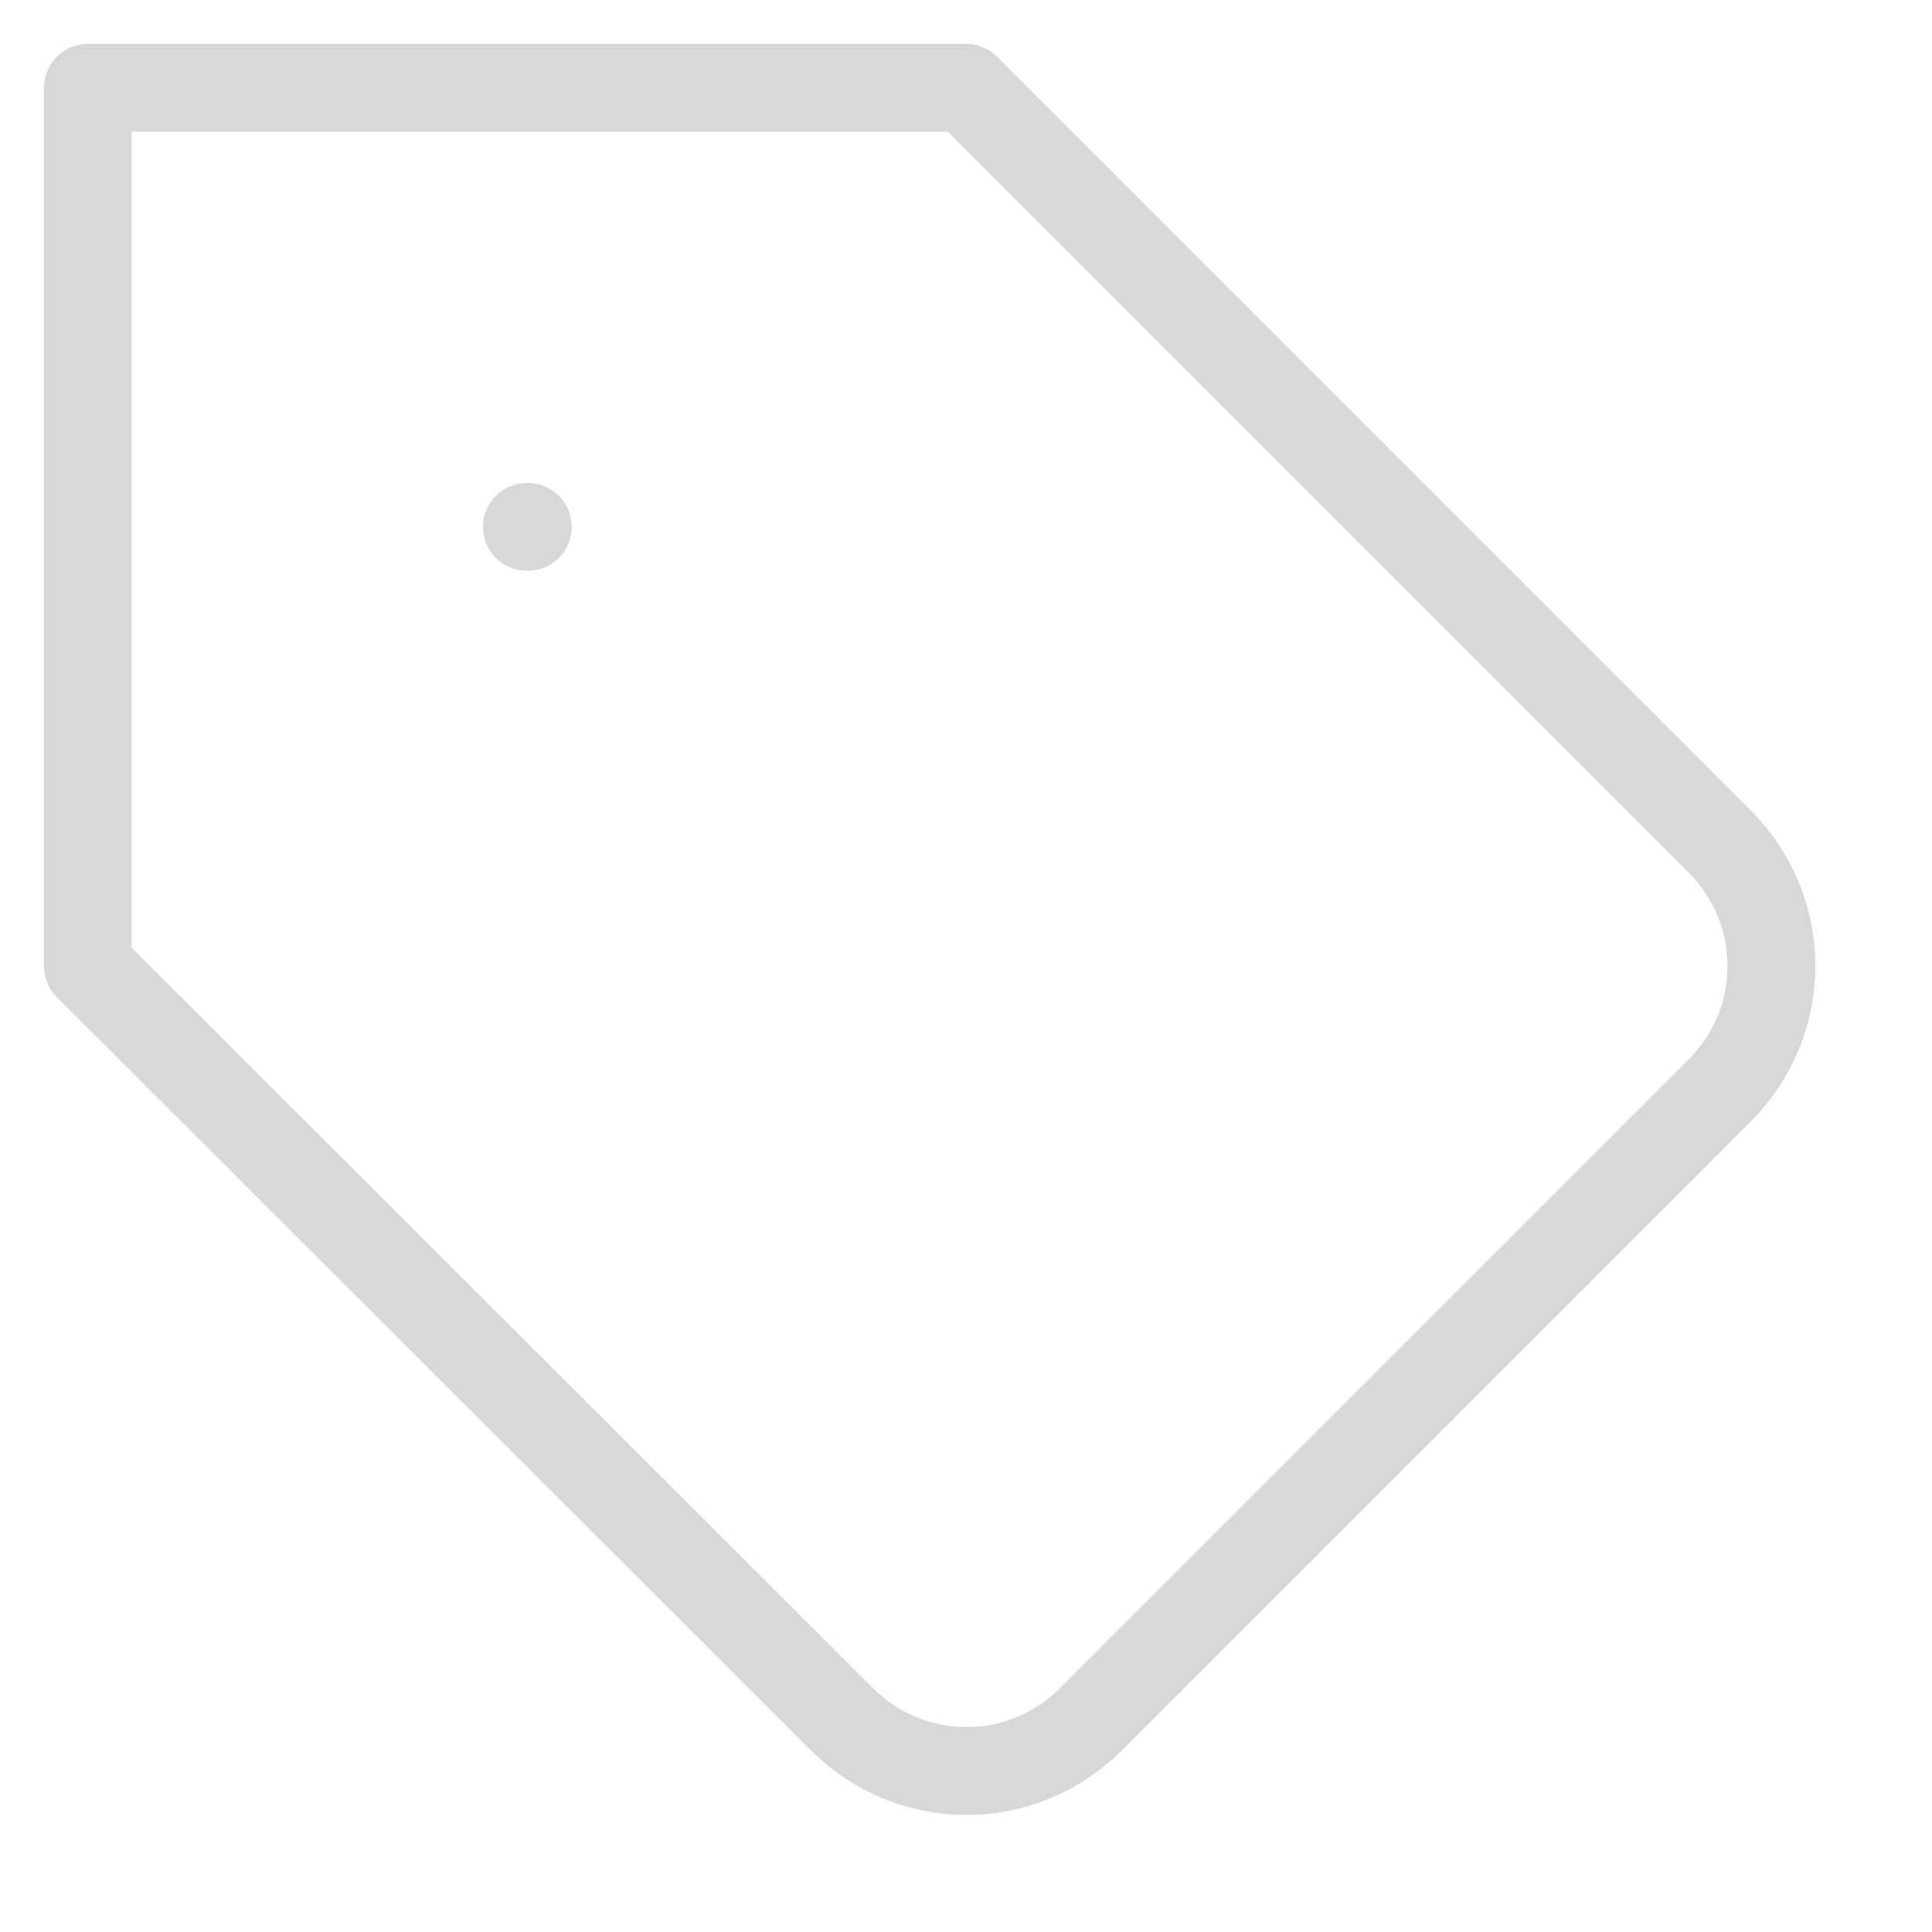
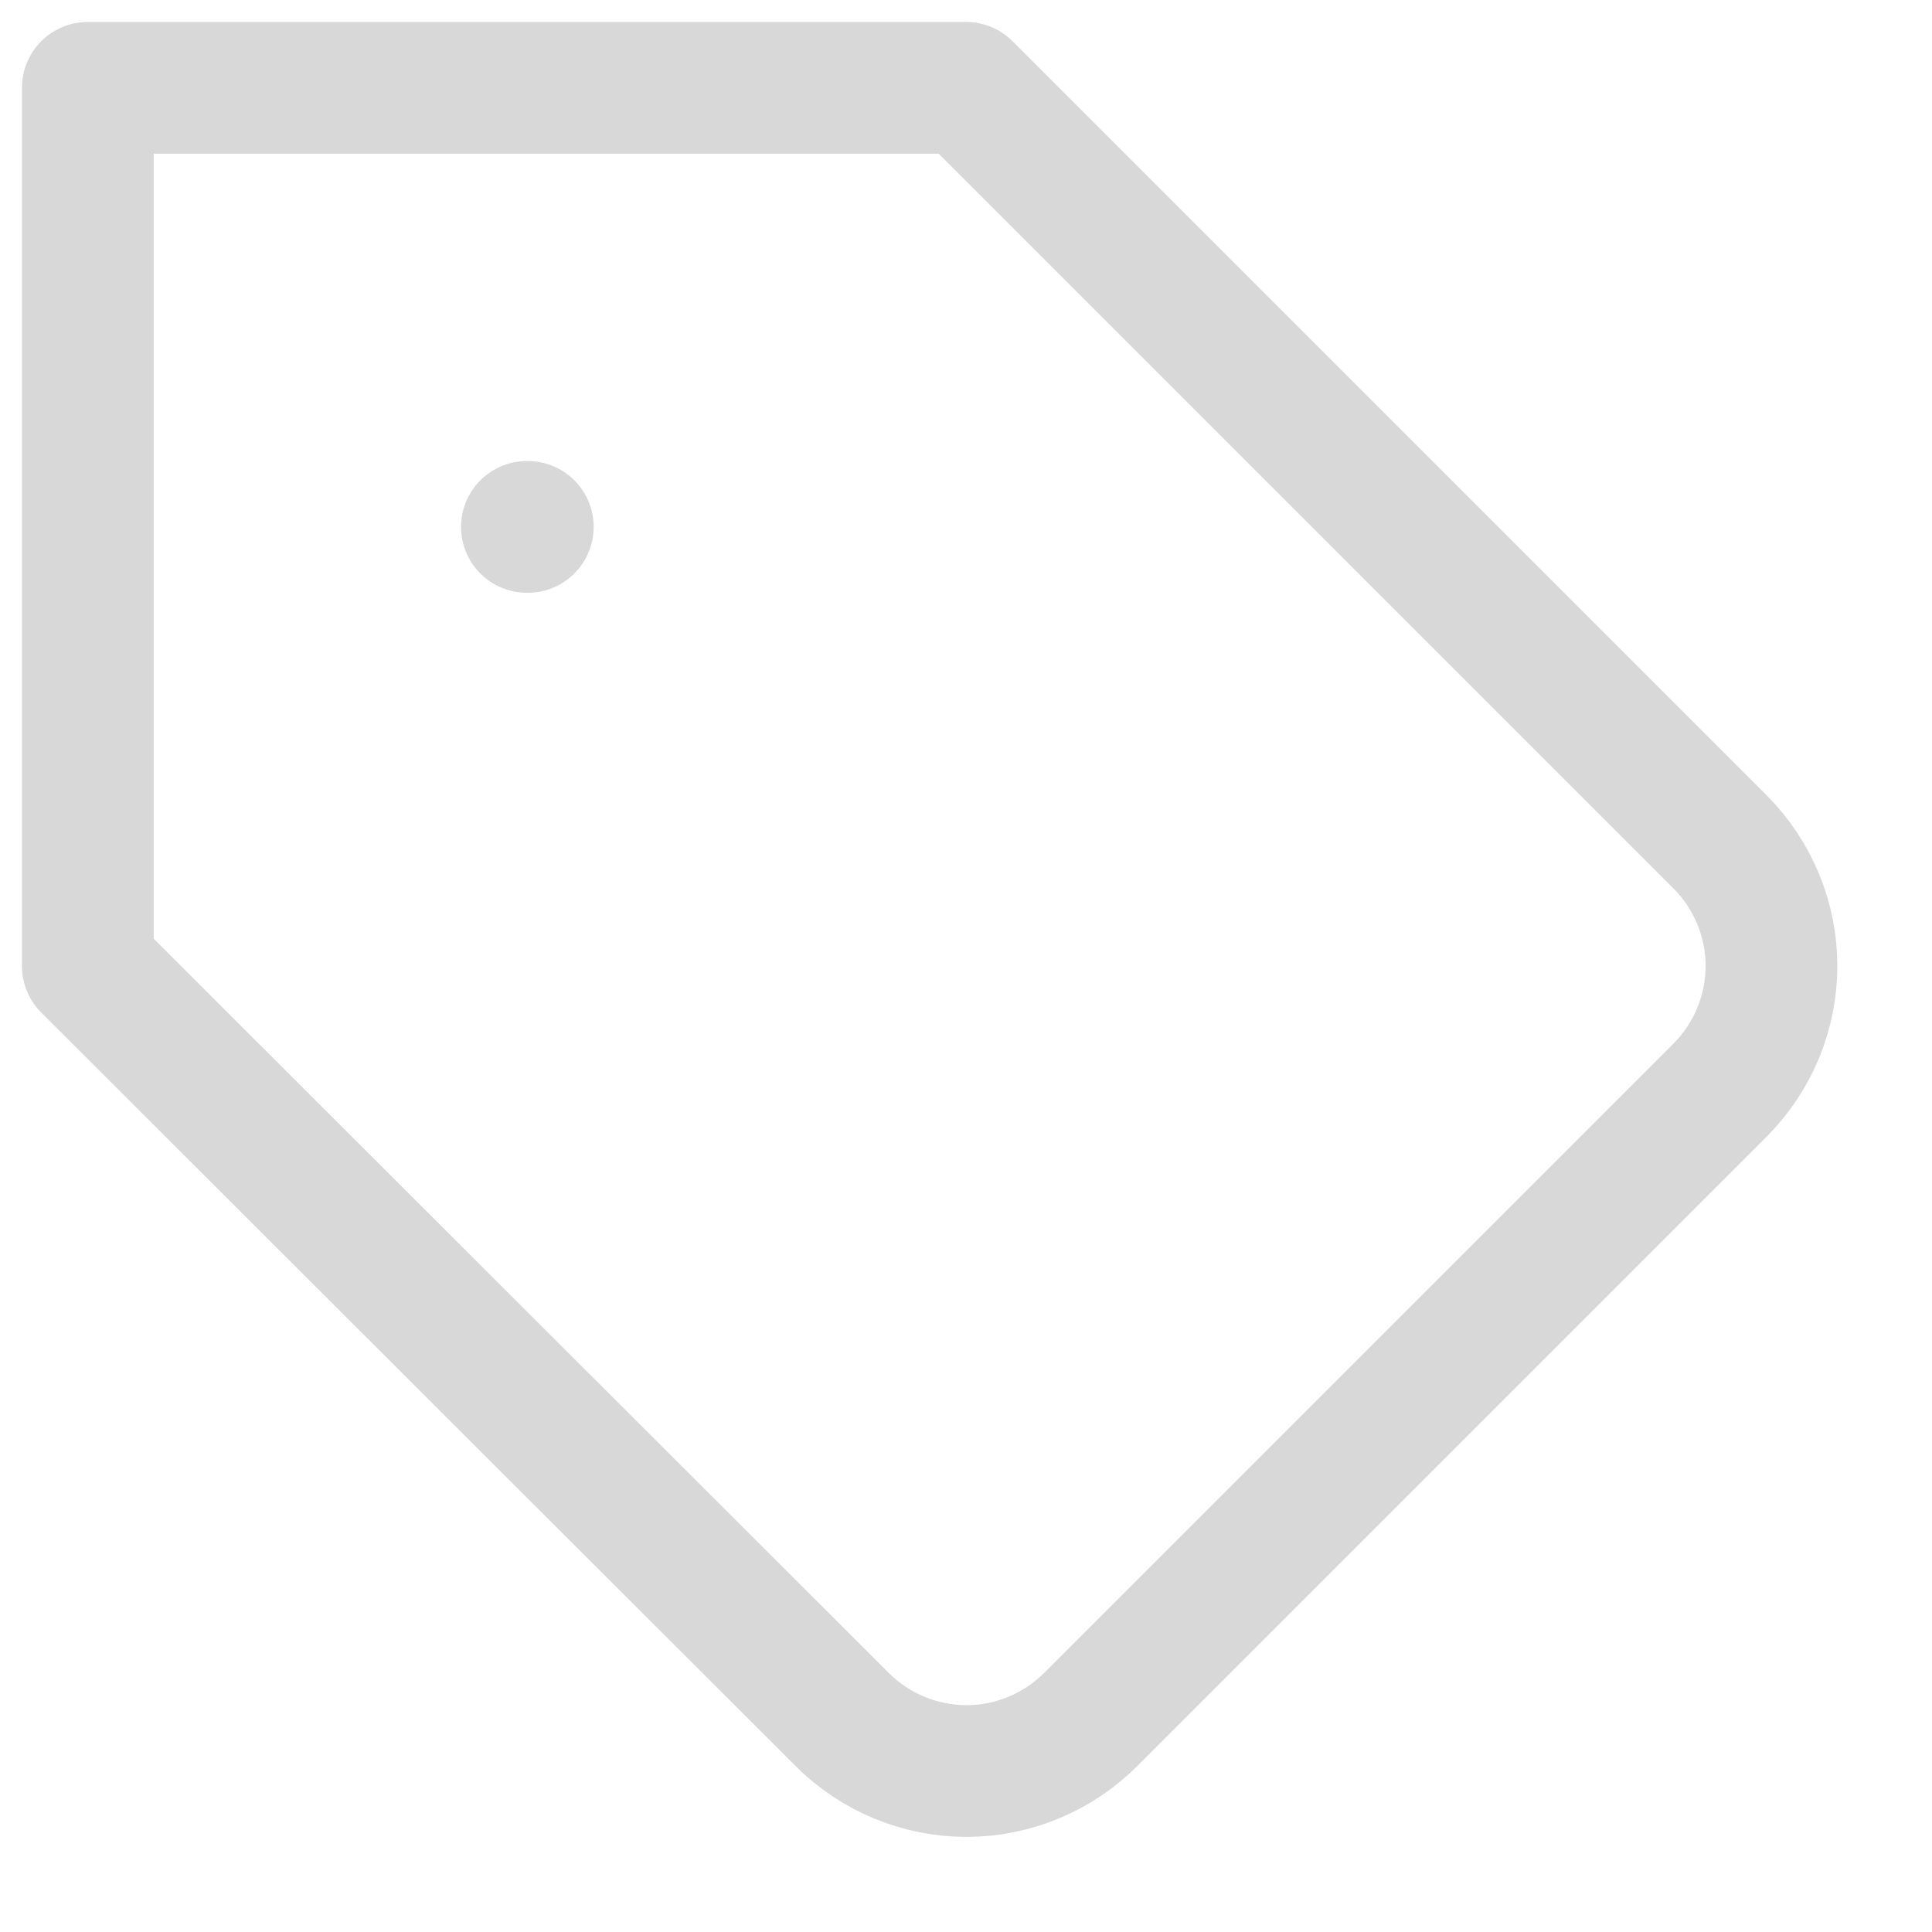
<svg xmlns="http://www.w3.org/2000/svg" width="22" height="22" viewBox="0 0 22 22" fill="none">
-   <path d="M6 6H6.01M19.59 12.41L12.42 19.58C12.234 19.766 12.014 19.913 11.771 20.014C11.528 20.115 11.268 20.167 11.005 20.167C10.742 20.167 10.482 20.115 10.239 20.014C9.996 19.913 9.776 19.766 9.59 19.58L1 11V1H11L19.59 9.59C19.962 9.965 20.172 10.472 20.172 11C20.172 11.528 19.962 12.035 19.59 12.41Z" stroke="#D8D8D8" stroke-linecap="round" stroke-linejoin="round" />
+   <path d="M6 6H6.01M19.59 12.41L12.42 19.58C12.234 19.766 12.014 19.913 11.771 20.014C11.528 20.115 11.268 20.167 11.005 20.167C10.742 20.167 10.482 20.115 10.239 20.014C9.996 19.913 9.776 19.766 9.59 19.58L1 11V1H11L19.59 9.59C19.962 9.965 20.172 10.472 20.172 11C20.172 11.528 19.962 12.035 19.59 12.41Z" stroke="#D8D8D8" stroke-width="1.5" stroke-linecap="round" stroke-linejoin="round" />
</svg>
